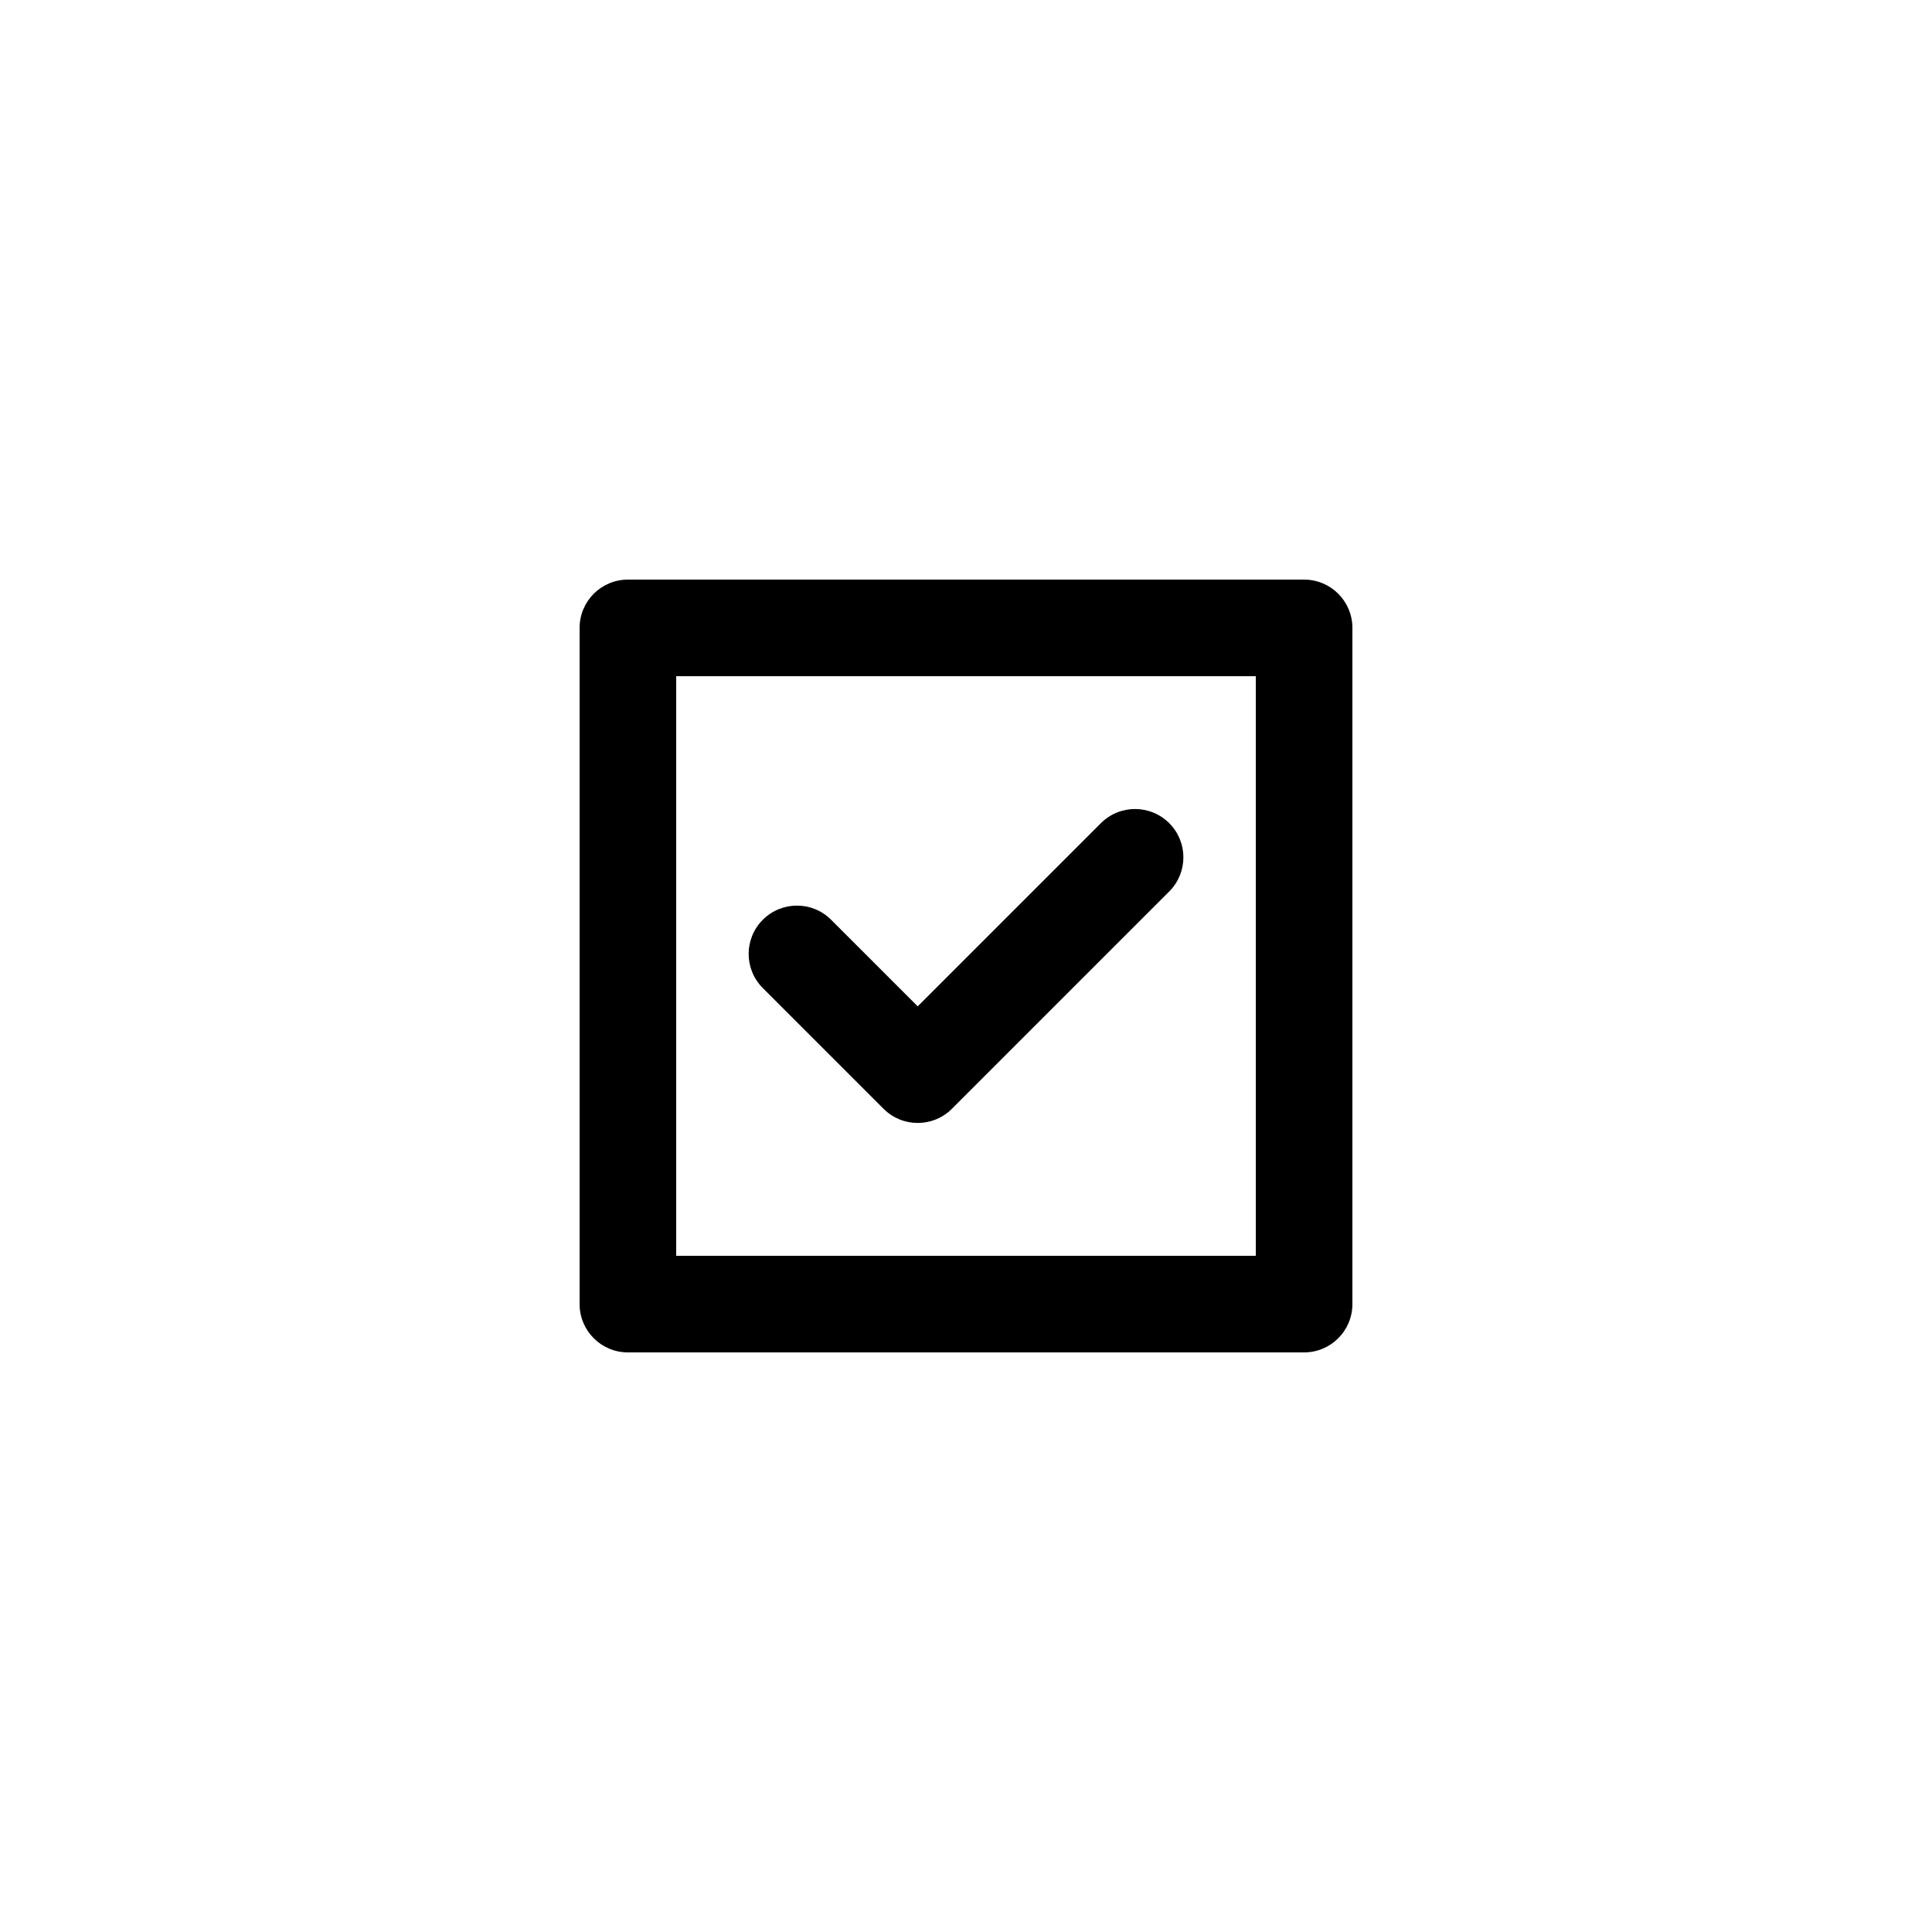
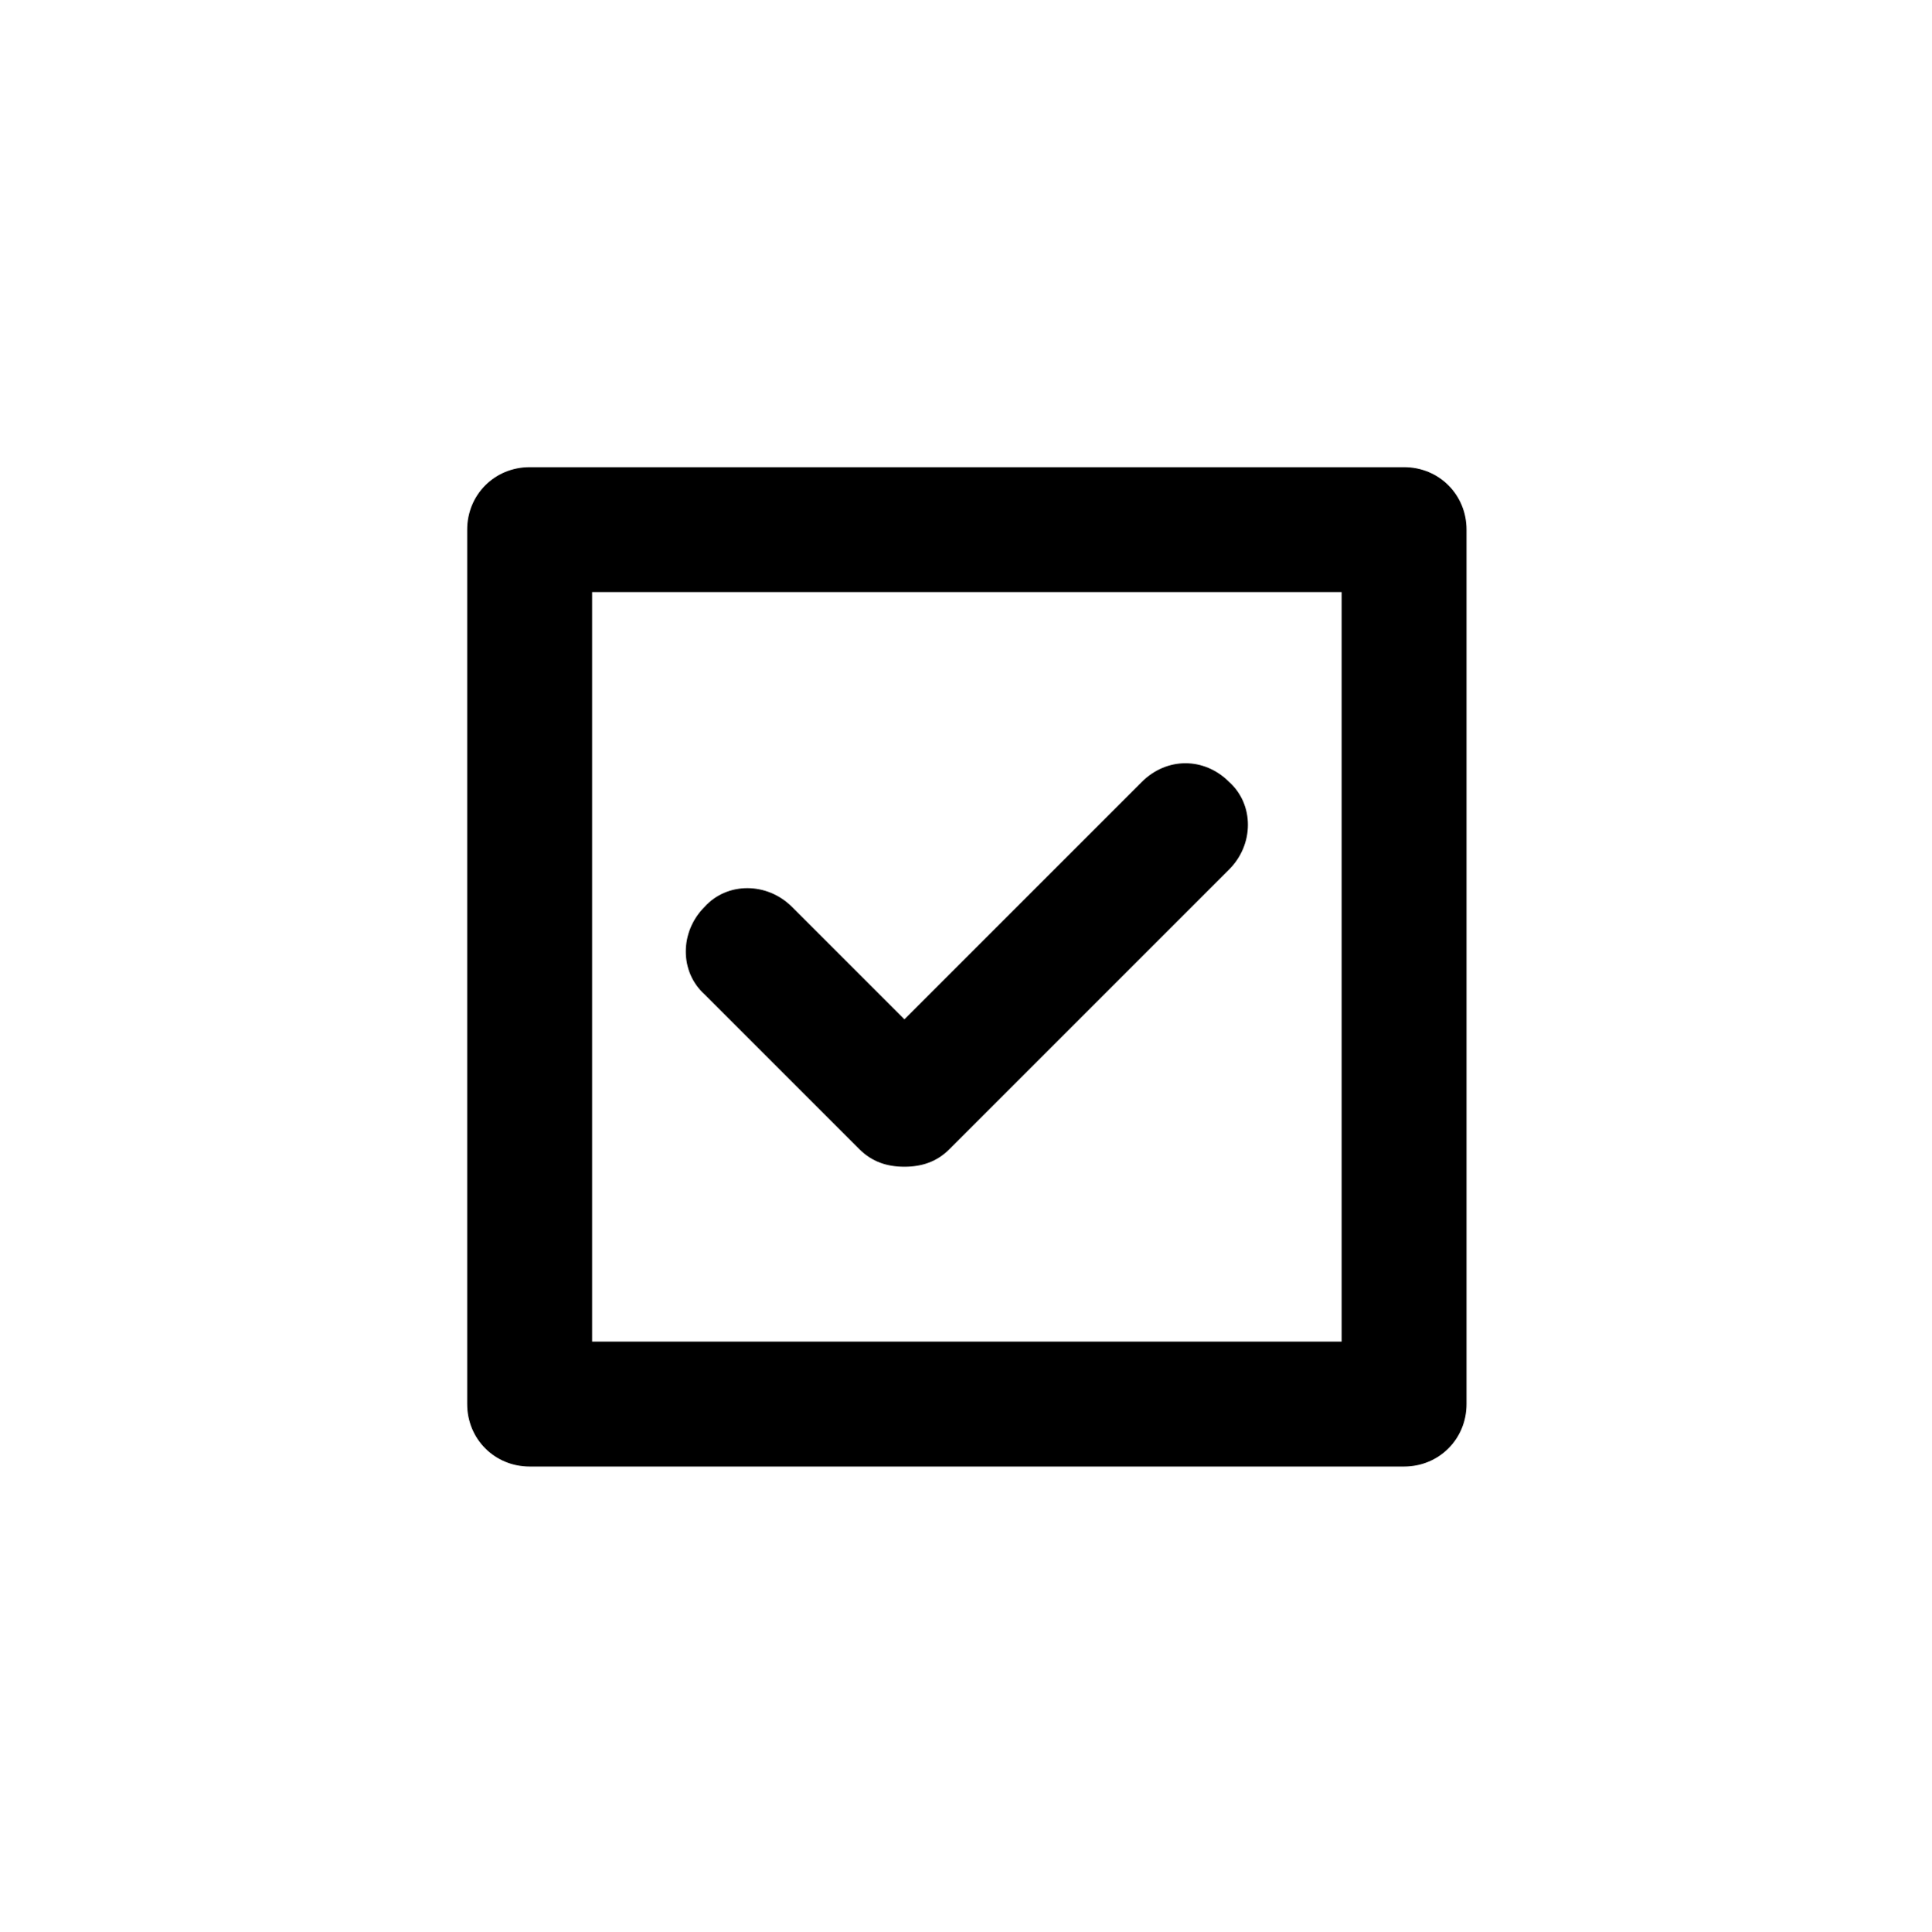
- <svg xmlns="http://www.w3.org/2000/svg" version="1.1" x="0px" y="0px" viewBox="0 0 100 100" enable-background="new 0 0 100 100" xml:space="preserve">
-   <path d="M32.5,70h35c1.381,0,2.5-1.119,2.5-2.5v-35c0-1.381-1.119-2.5-2.5-2.5h-35c-1.381,0-2.5,1.119-2.5,2.5v35  C30,68.881,31.119,70,32.5,70z M35,35h30v30H35V35z" />
-   <path d="M56.982,42.607L47.5,52.089l-4.482-4.482c-0.976-0.977-2.56-0.977-3.535,0c-0.977,0.976-0.977,2.559,0,3.535l6.25,6.25  c0.488,0.488,1.128,0.732,1.768,0.732s1.28-0.244,1.768-0.732l11.25-11.25c0.977-0.976,0.977-2.559,0-3.535  C59.542,41.631,57.958,41.631,56.982,42.607z" />
+ <svg xmlns="http://www.w3.org/2000/svg" version="1.1" id="Layer_1" x="0px" y="0px" viewBox="-77.7 682.3 77.3 77.3" style="enable-background:new -77.7 682.3 77.3 77.3;" xml:space="preserve">
+   <path d="M-56.5,741h35c1.4,0,2.5-1.1,2.5-2.5v-35c0-1.4-1.1-2.5-2.5-2.5h-35c-1.4,0-2.5,1.1-2.5,2.5v35C-59,739.9-57.9,741-56.5,741  z M-54,706h30v30h-30V706z" />
+   <path d="M-32,713.6l-9.5,9.5l-4.5-4.5c-1-1-2.6-1-3.5,0c-1,1-1,2.6,0,3.5l6.2,6.2c0.5,0.5,1.1,0.7,1.8,0.7s1.3-0.2,1.8-0.7  l11.2-11.2c1-1,1-2.6,0-3.5C-29.5,712.6-31,712.6-32,713.6z" />
</svg>
